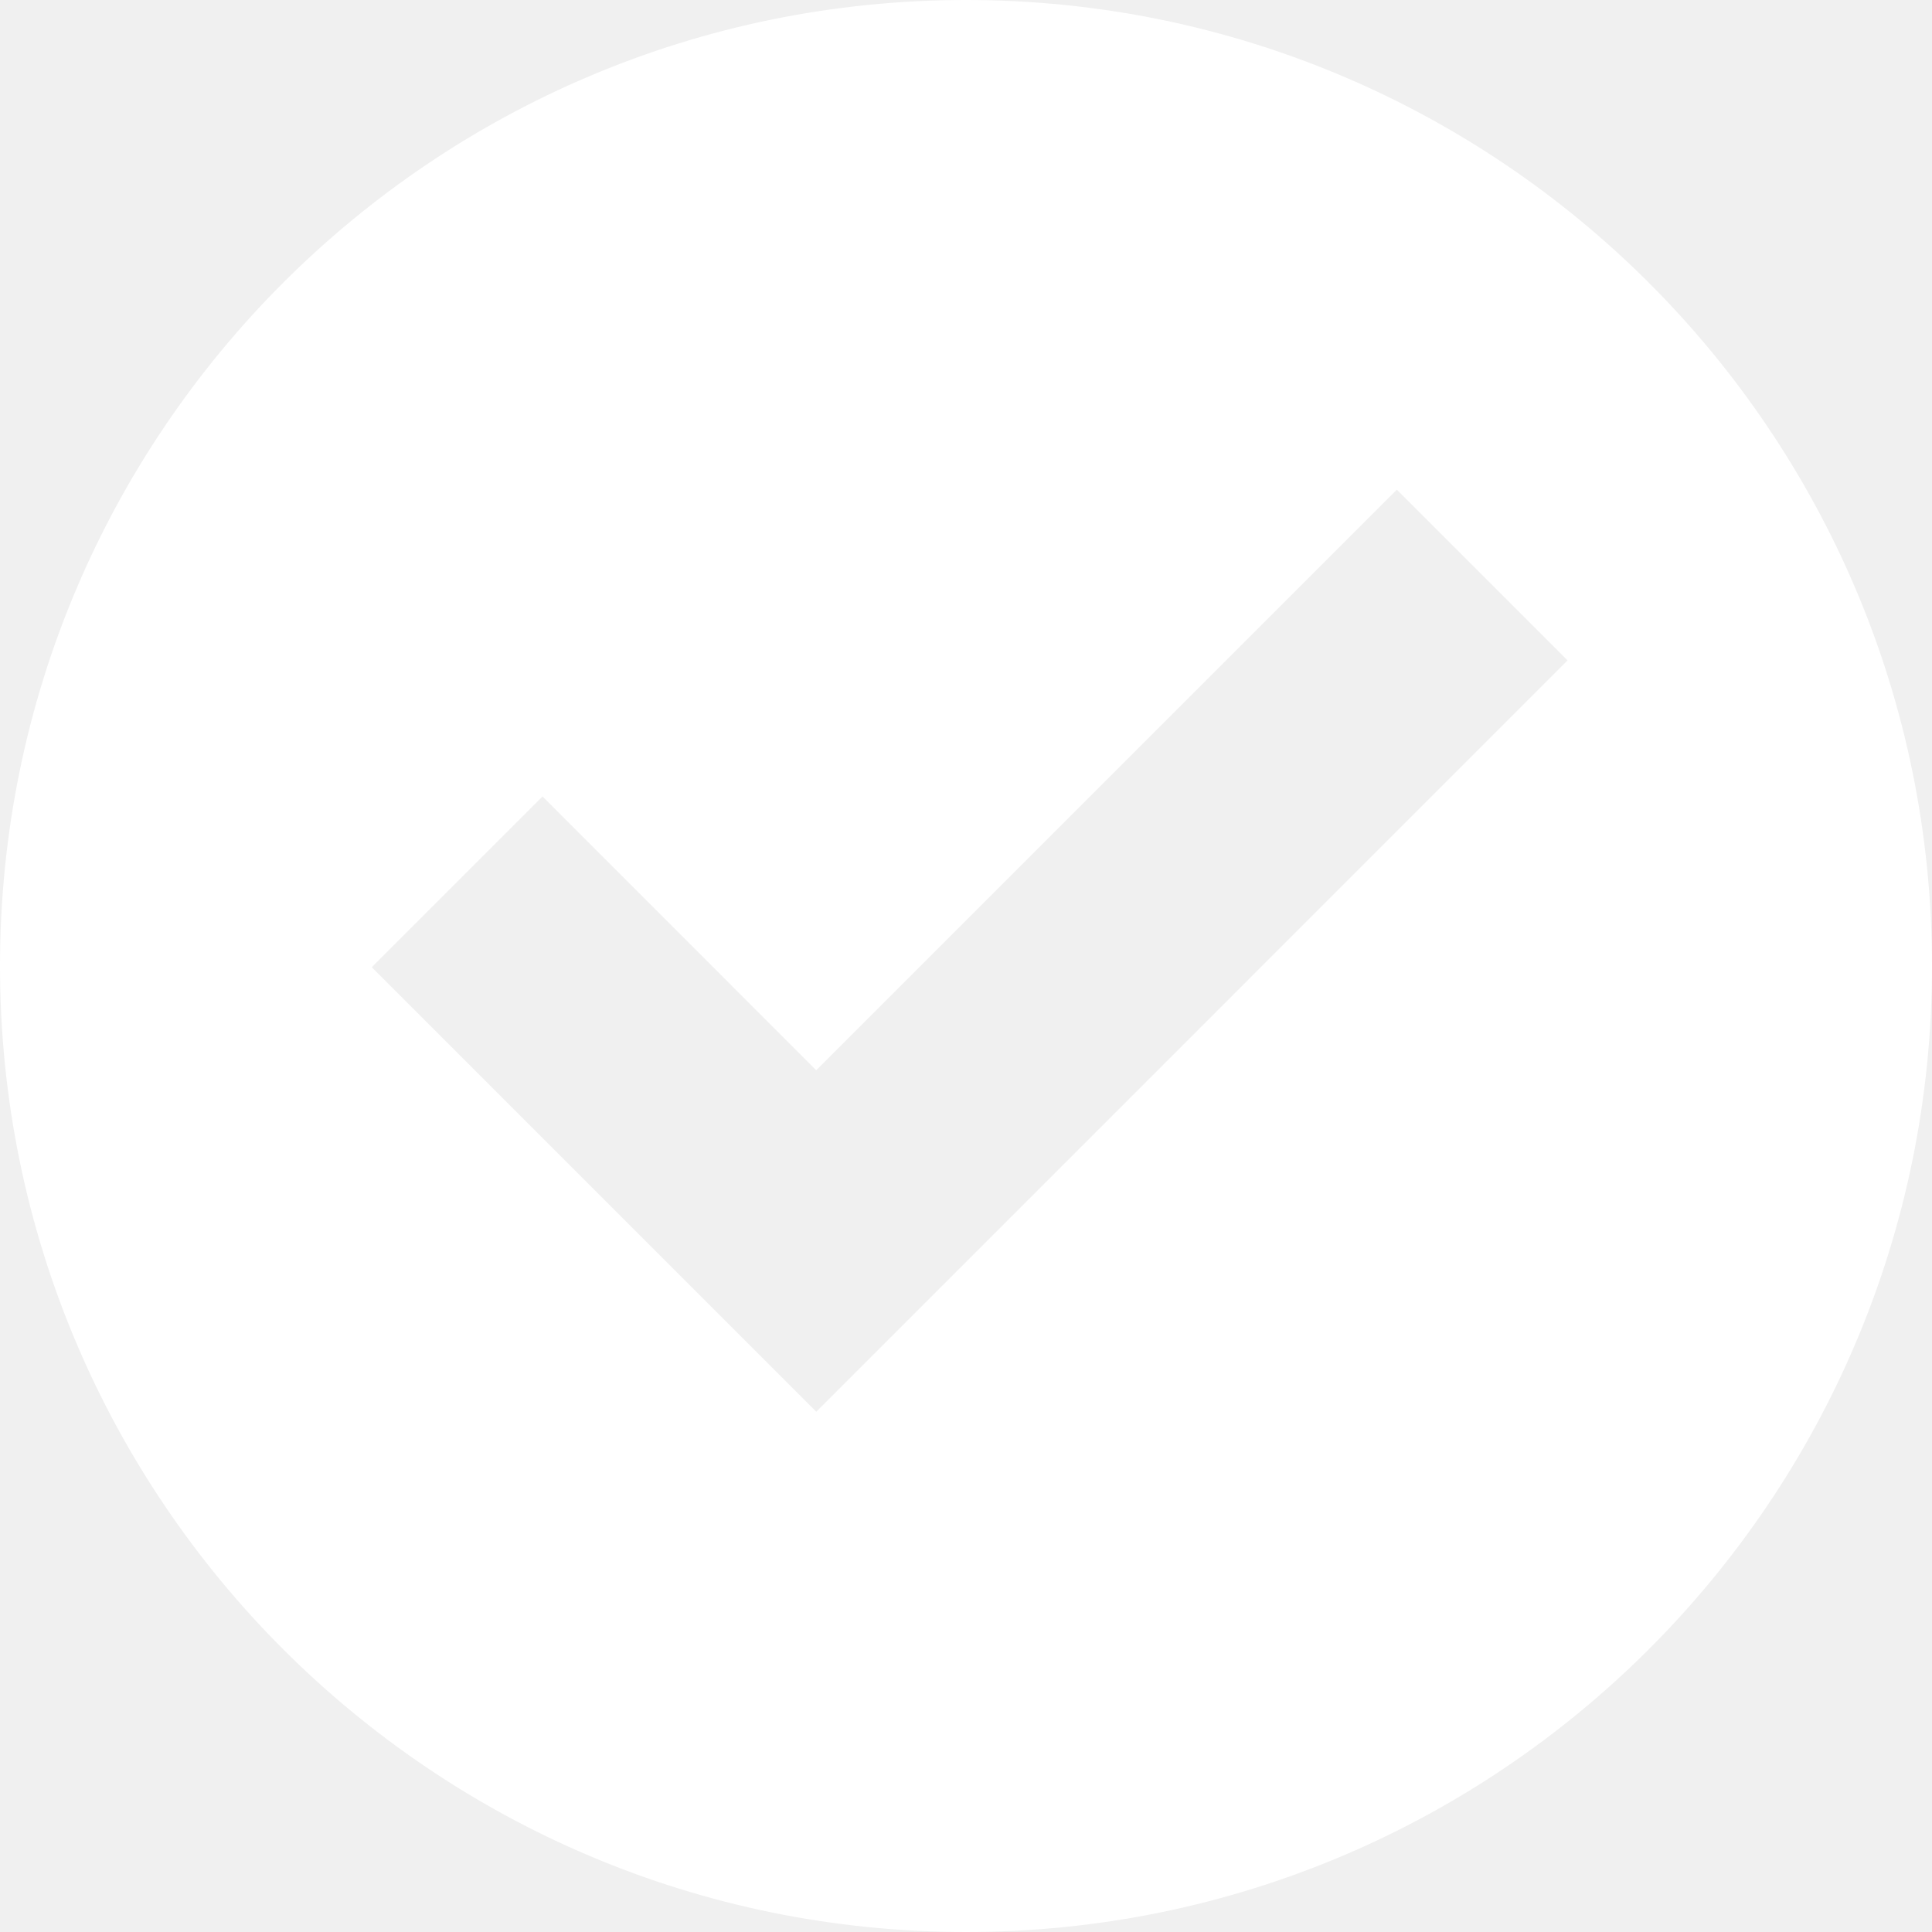
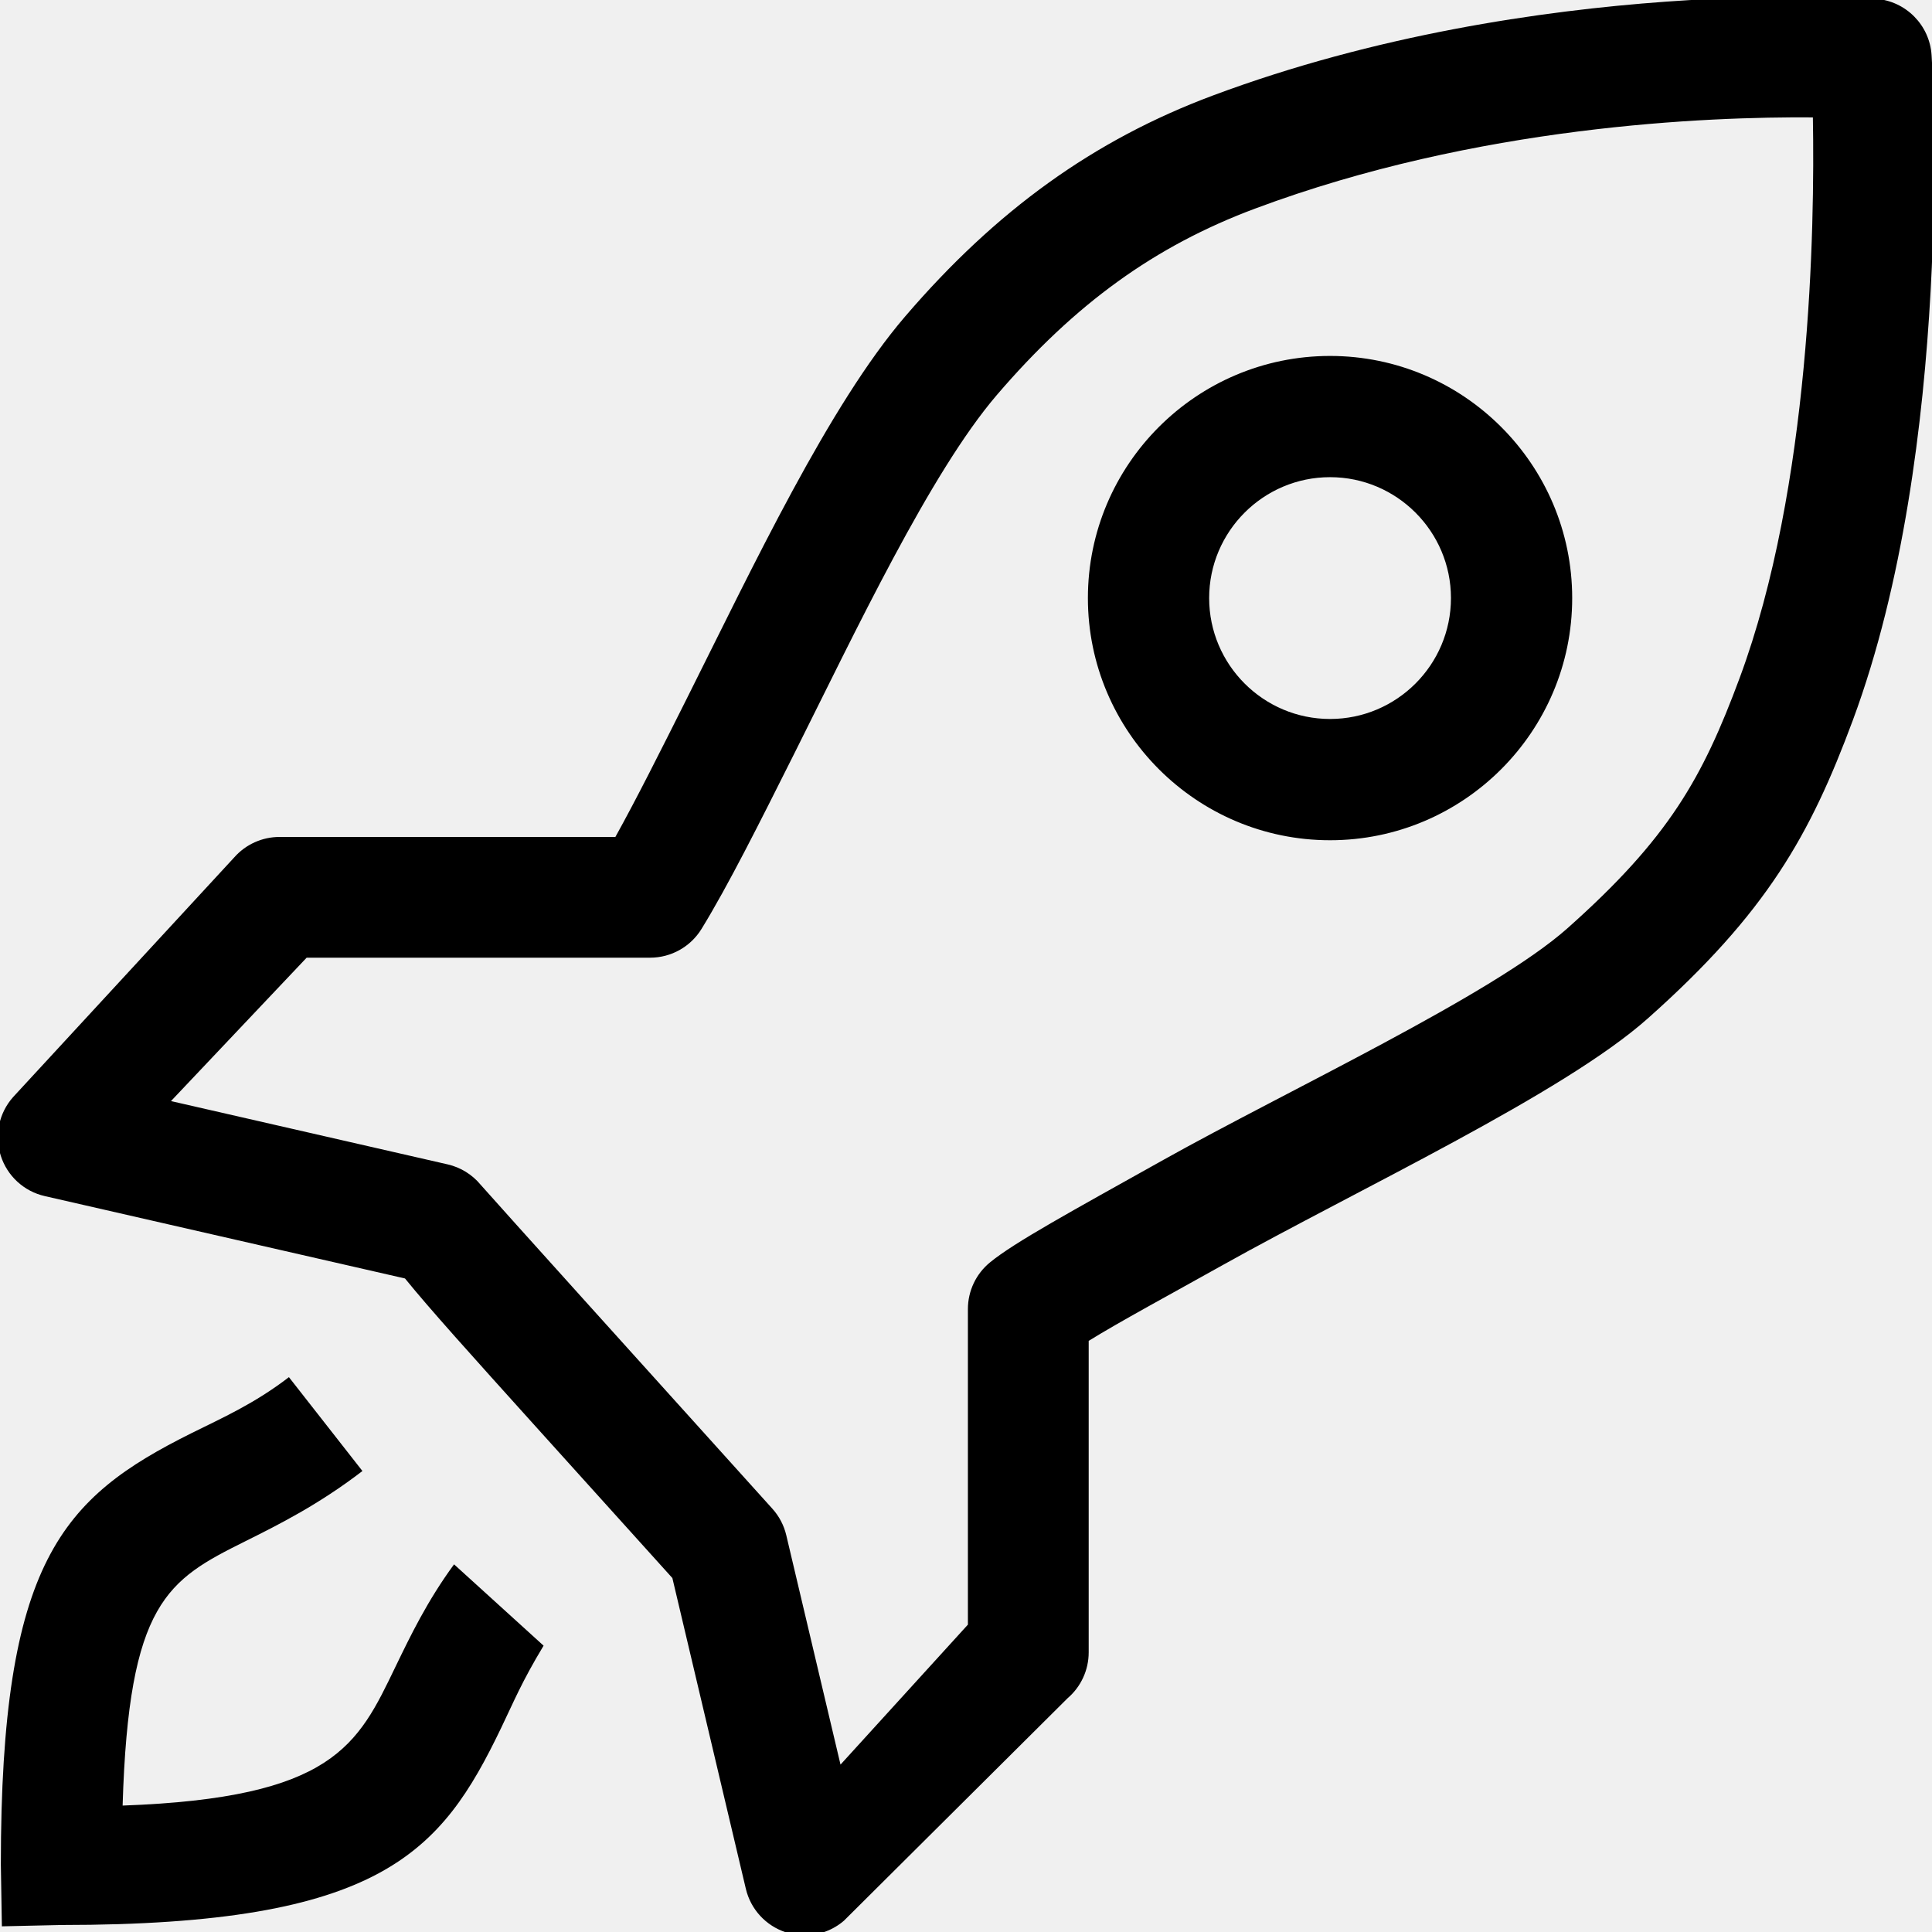
- <svg xmlns="http://www.w3.org/2000/svg" width="32" height="32">
-   <g>
-     <rect fill="none" id="canvas_background" height="402" width="582" y="-1" x="-1" />
-   </g>
-   <g>
-     <path id="svg_1" fill="#ffffff" d="m16,0c-8.836,0 -16,7.164 -16,16s7.164,16 16,16s16,-7.164 16,-16s-7.164,-16 -16,-16zm-2.48,23.383l-7.362,-7.363l2.828,-2.828l4.533,4.535l9.617,-9.617l2.828,2.828l-12.444,12.445z" />
-   </g>
+ <svg xmlns="http://www.w3.org/2000/svg" stroke="currentColor" fill="currentColor" stroke-width="0" viewBox="0 0 1024 1024" class="icon" height="1em" width="1em">
+   <path d="M209.68 883.264c-20.112 41.807-32.802 69.666-144.689 73.73 3.216-107.968 23.792-119.552 64.992-140.08 17.296-8.624 38.832-19.344 62.113-37.248l-38.96-49.744c-18.4 14.128-35.329 21.568-51.697 29.712C32.8 793.858.45 827.569.45 988.289l.543 32.704 31.456-.704c169.632 0 201.328-38.32 233.104-104.32 6.96-14.464 10.832-24.24 22.56-43.729l-47.456-43.104c-14.224 19.408-23.104 37.872-30.976 54.128zm495.279-694.607c-70.768 0-128.352 57.583-128.352 128.335 0 70.784 57.6 128.353 128.352 128.353s128.336-57.584 128.336-128.352c0-70.752-57.6-128.336-128.336-128.336zm0 192.415c-35.328 0-64.08-28.752-64.08-64.08 0-35.313 28.752-64.08 64.08-64.08s64.08 28.767 64.08 64.08c-.016 35.344-28.752 64.08-64.08 64.08zm318.821-351.76c-.976-15.968-13.63-28.771-29.598-29.955 0 0-179.088-13.056-351.376 51.28-62.944 23.504-114.752 60.737-163.104 117.137-40.32 47.025-80.385 132.032-115.745 202.608-13.664 27.248-26.72 53.313-37.792 73.217H148.15a32.003 32.003 0 0 0-23.936 10.768L6.917 581.503A31.993 31.993 0 0 0 .388 612.51c3.44 10.785 12.32 18.945 23.329 21.44l190.944 43.665c13.007 16.064 34.687 40.097 69.376 78.593l72.335 80.192 38.945 164.72a31.984 31.984 0 0 0 21.231 23.056c3.233 1.024 6.576 1.568 9.904 1.568a31.95 31.95 0 0 0 20.832-7.712l118.56-117.936a31.981 31.981 0 0 0 11.184-24.288v-165.12c15.936-9.904 44.191-25.152 70.783-40.032 72.464-40.496 180.624-90.912 225.472-130.784 63.153-56.128 86.16-97.28 108.752-158.112 53.712-144.688 42.288-344.031 41.744-352.447zM922.001 359.469c-19.712 53.072-37.568 84.83-91.248 132.558-39.664 35.232-148.128 85.824-214.192 122.769-49.312 27.568-78.848 43.664-91.792 54.256a31.949 31.949 0 0 0-11.76 24.784v167.248l-67.52 74.193-28.752-121.6a31.949 31.949 0 0 0-7.393-14.064c-58.847-65.216-147.743-163.808-154.56-171.632a32.017 32.017 0 0 0-17.568-10.848L90.624 583.597l71.904-76H344.56a31.988 31.988 0 0 0 27.264-15.248c14.08-22.928 30.416-55.536 49.344-93.296 32.048-63.952 71.92-148.544 107.12-189.632 41.584-48.528 83.824-79.009 136.896-98.848C783.28 66.445 905.152 61.805 960.864 62.22c1.04 59.008-1.184 195.824-38.863 297.248z" />
</svg>
